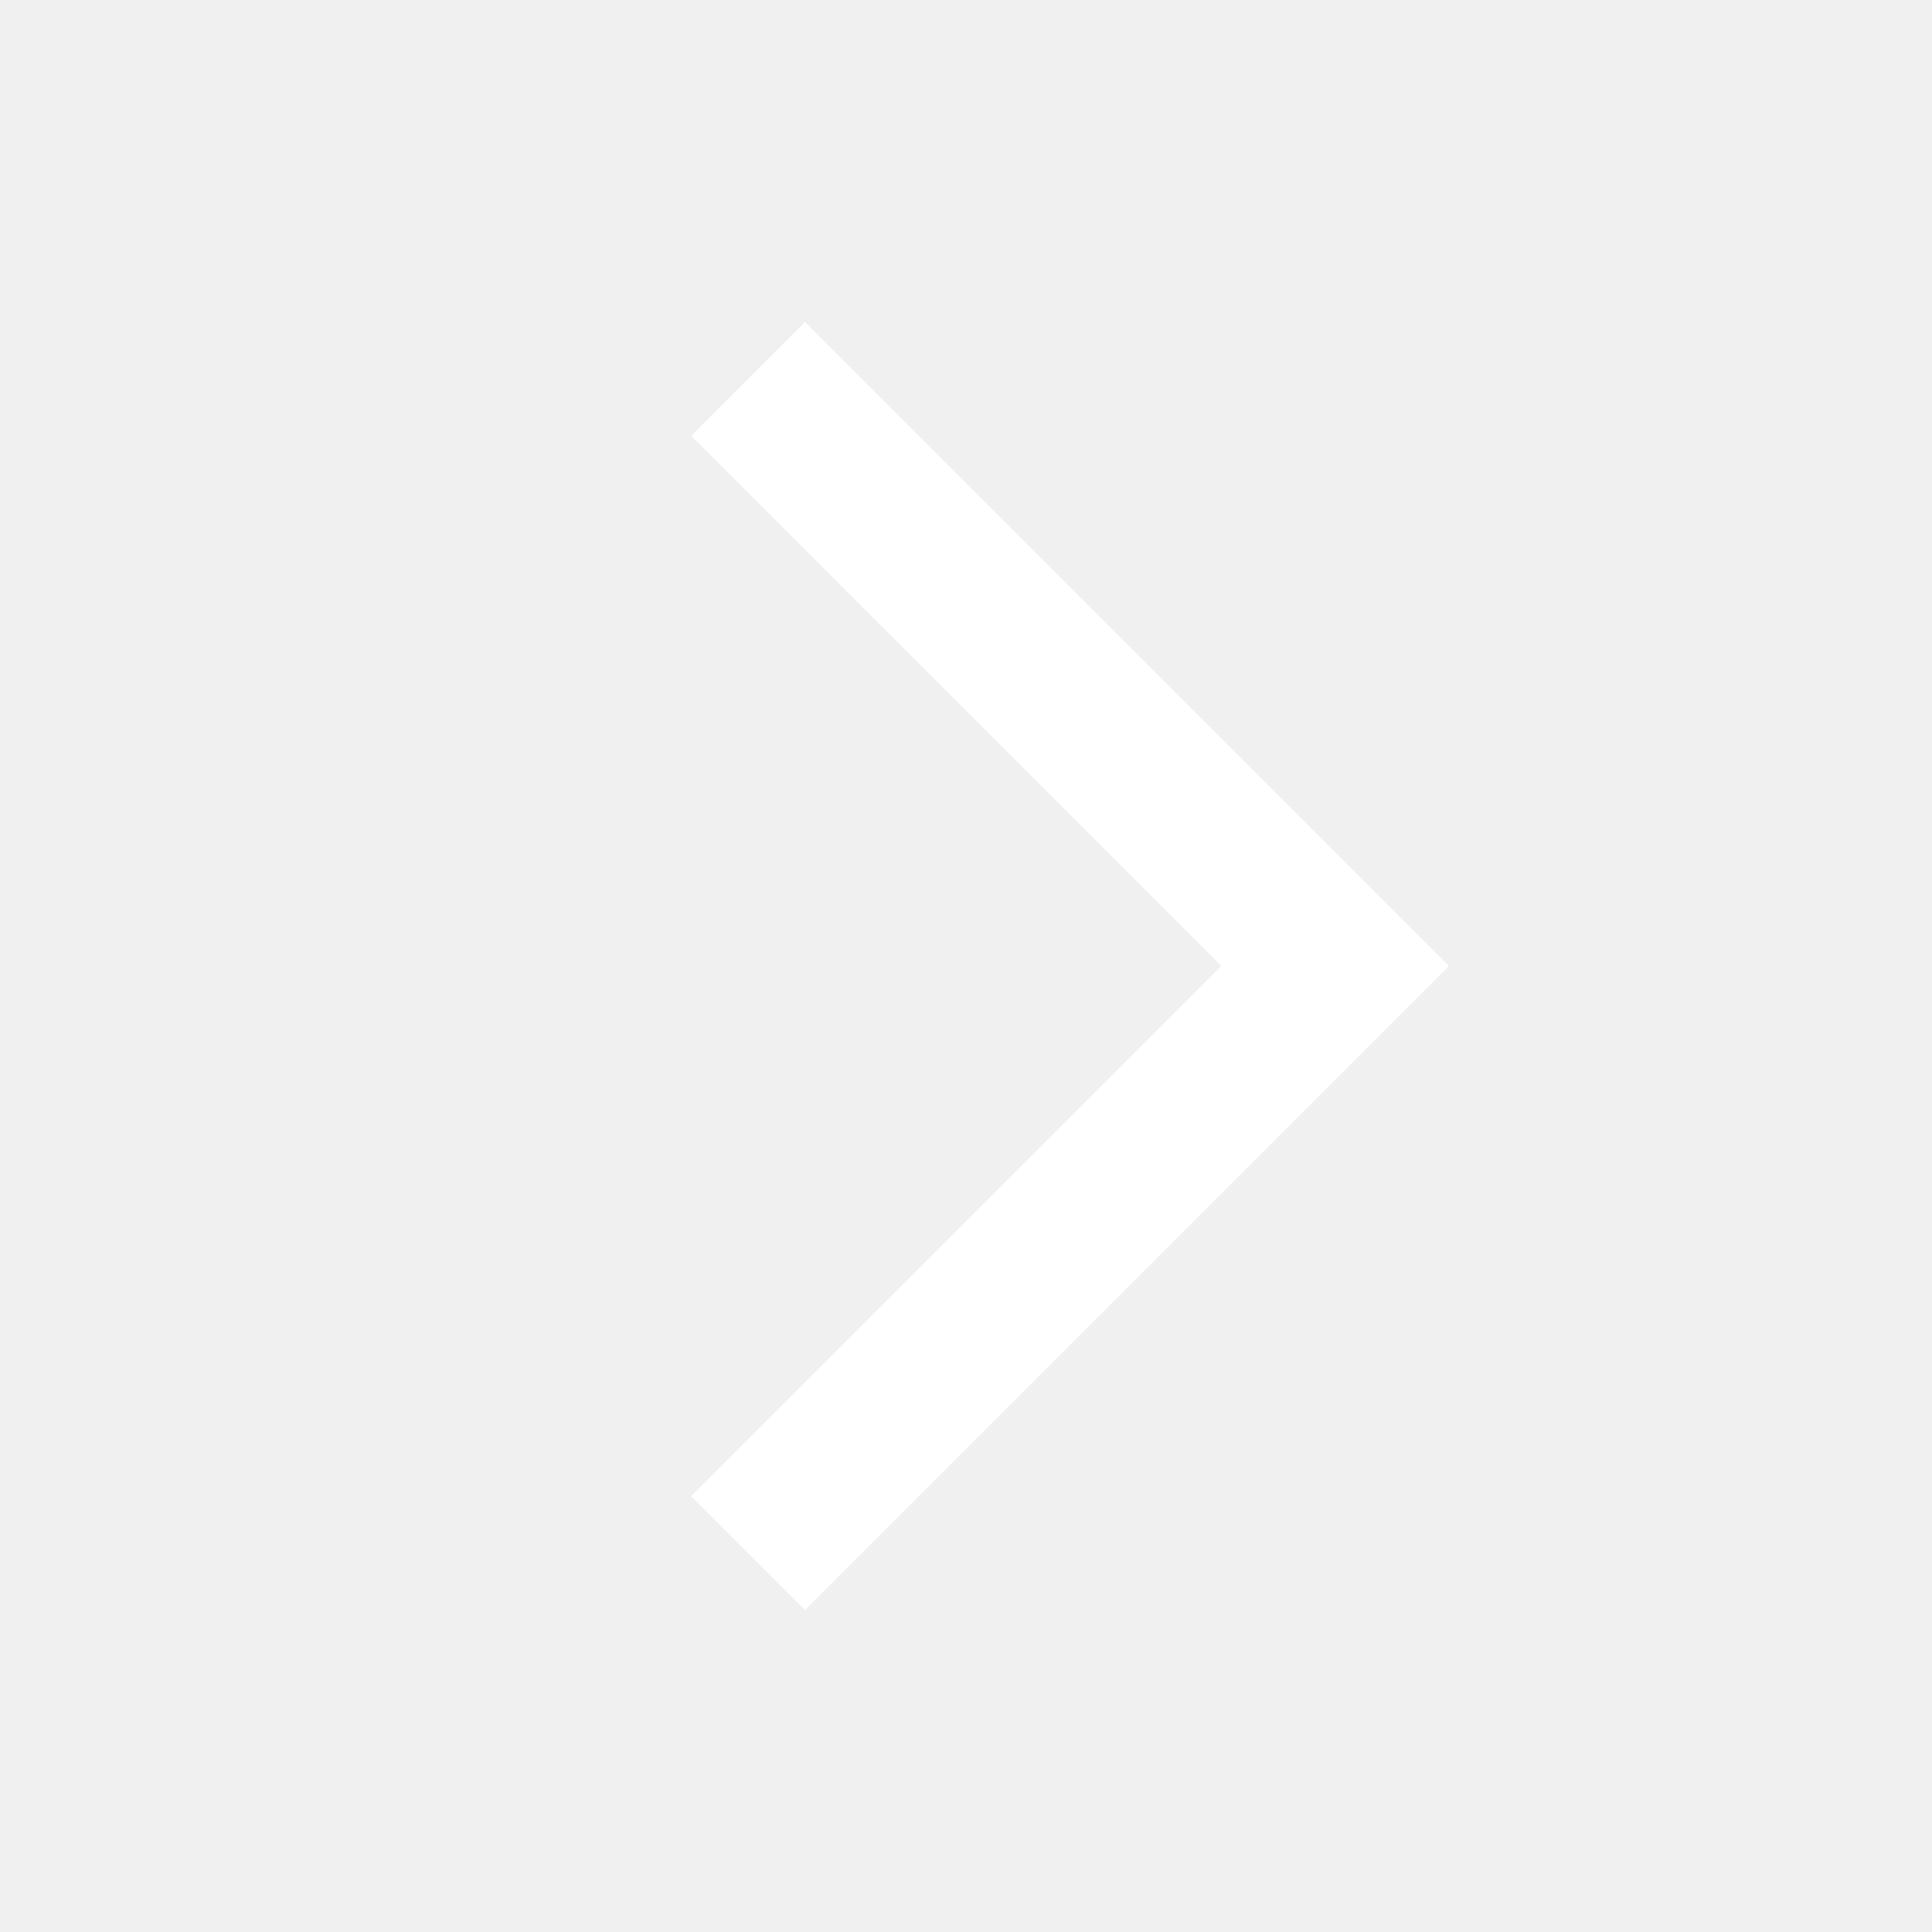
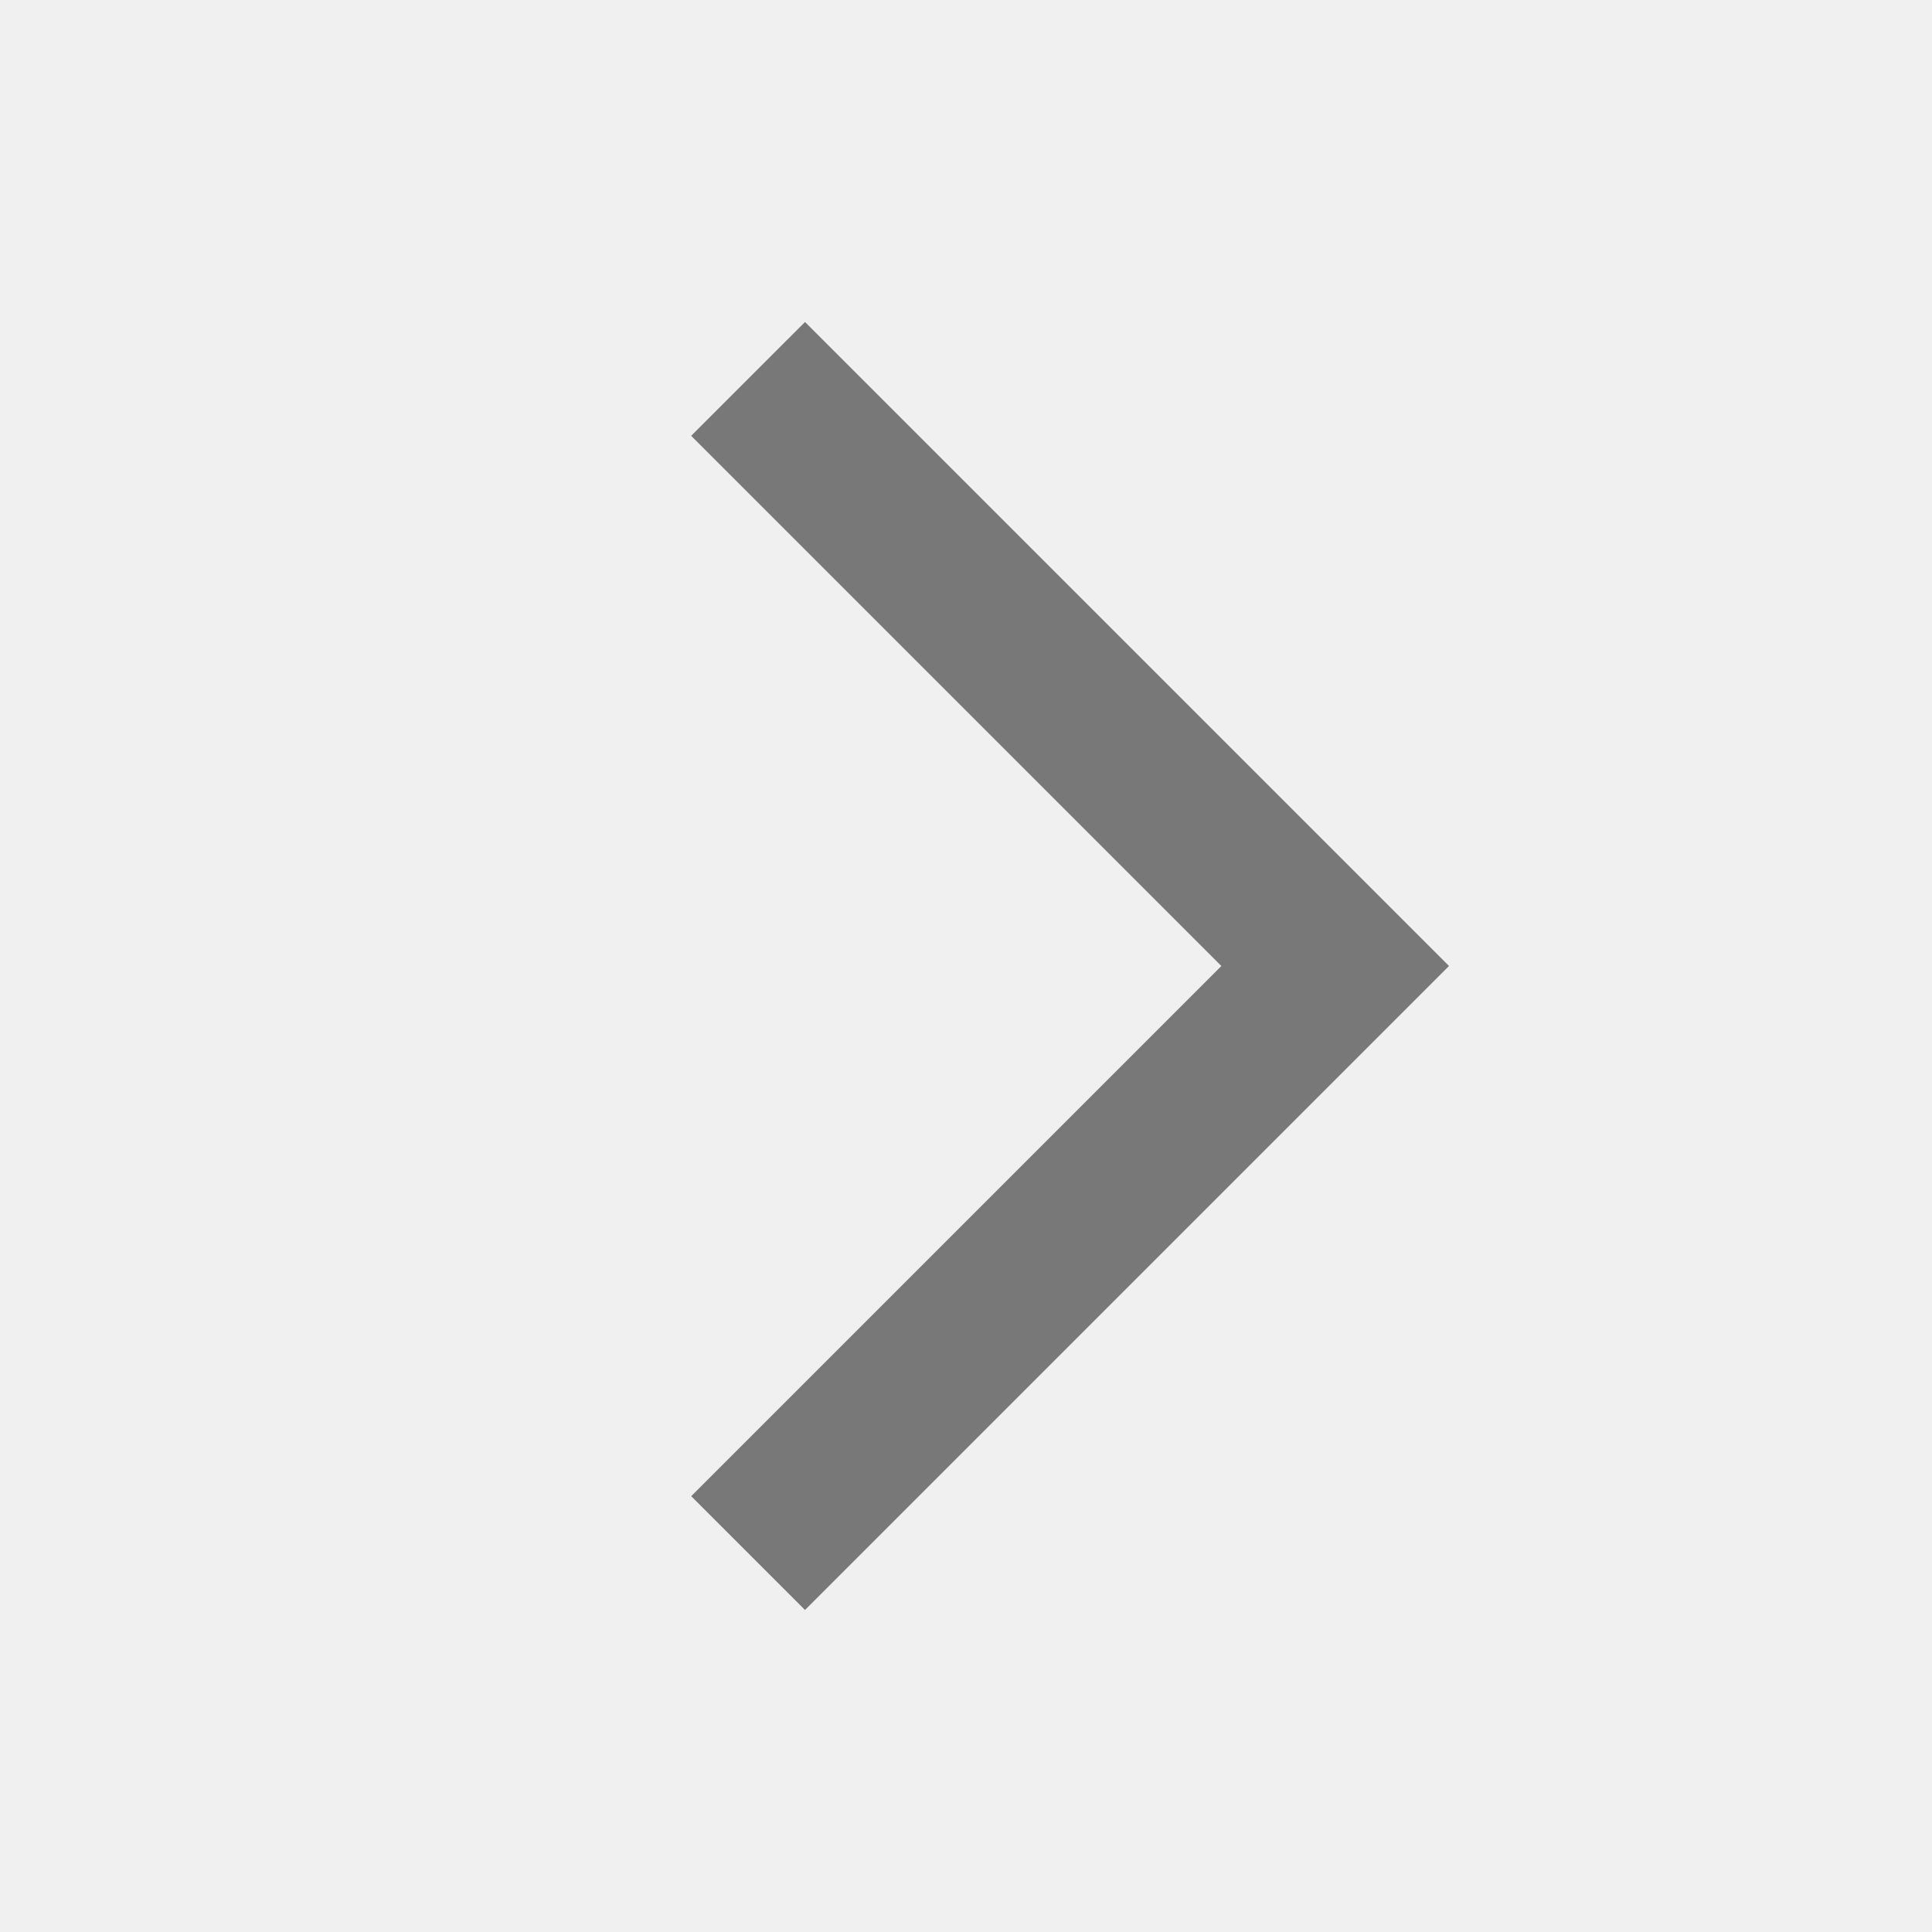
- <svg xmlns="http://www.w3.org/2000/svg" width="24px" height="24px" viewBox="0 0 24 24" style="fill:white;">
+ <svg xmlns="http://www.w3.org/2000/svg" width="24px" height="24px" viewBox="0 0 24 24" style="fill:#787878;">
  <rect x="0" fill="none" width="24" height="24" />
  <g>
    <path d="M10 20l8-8-8-8-1.414 1.414L15.172 12l-6.586 6.586" />
  </g>
</svg>
